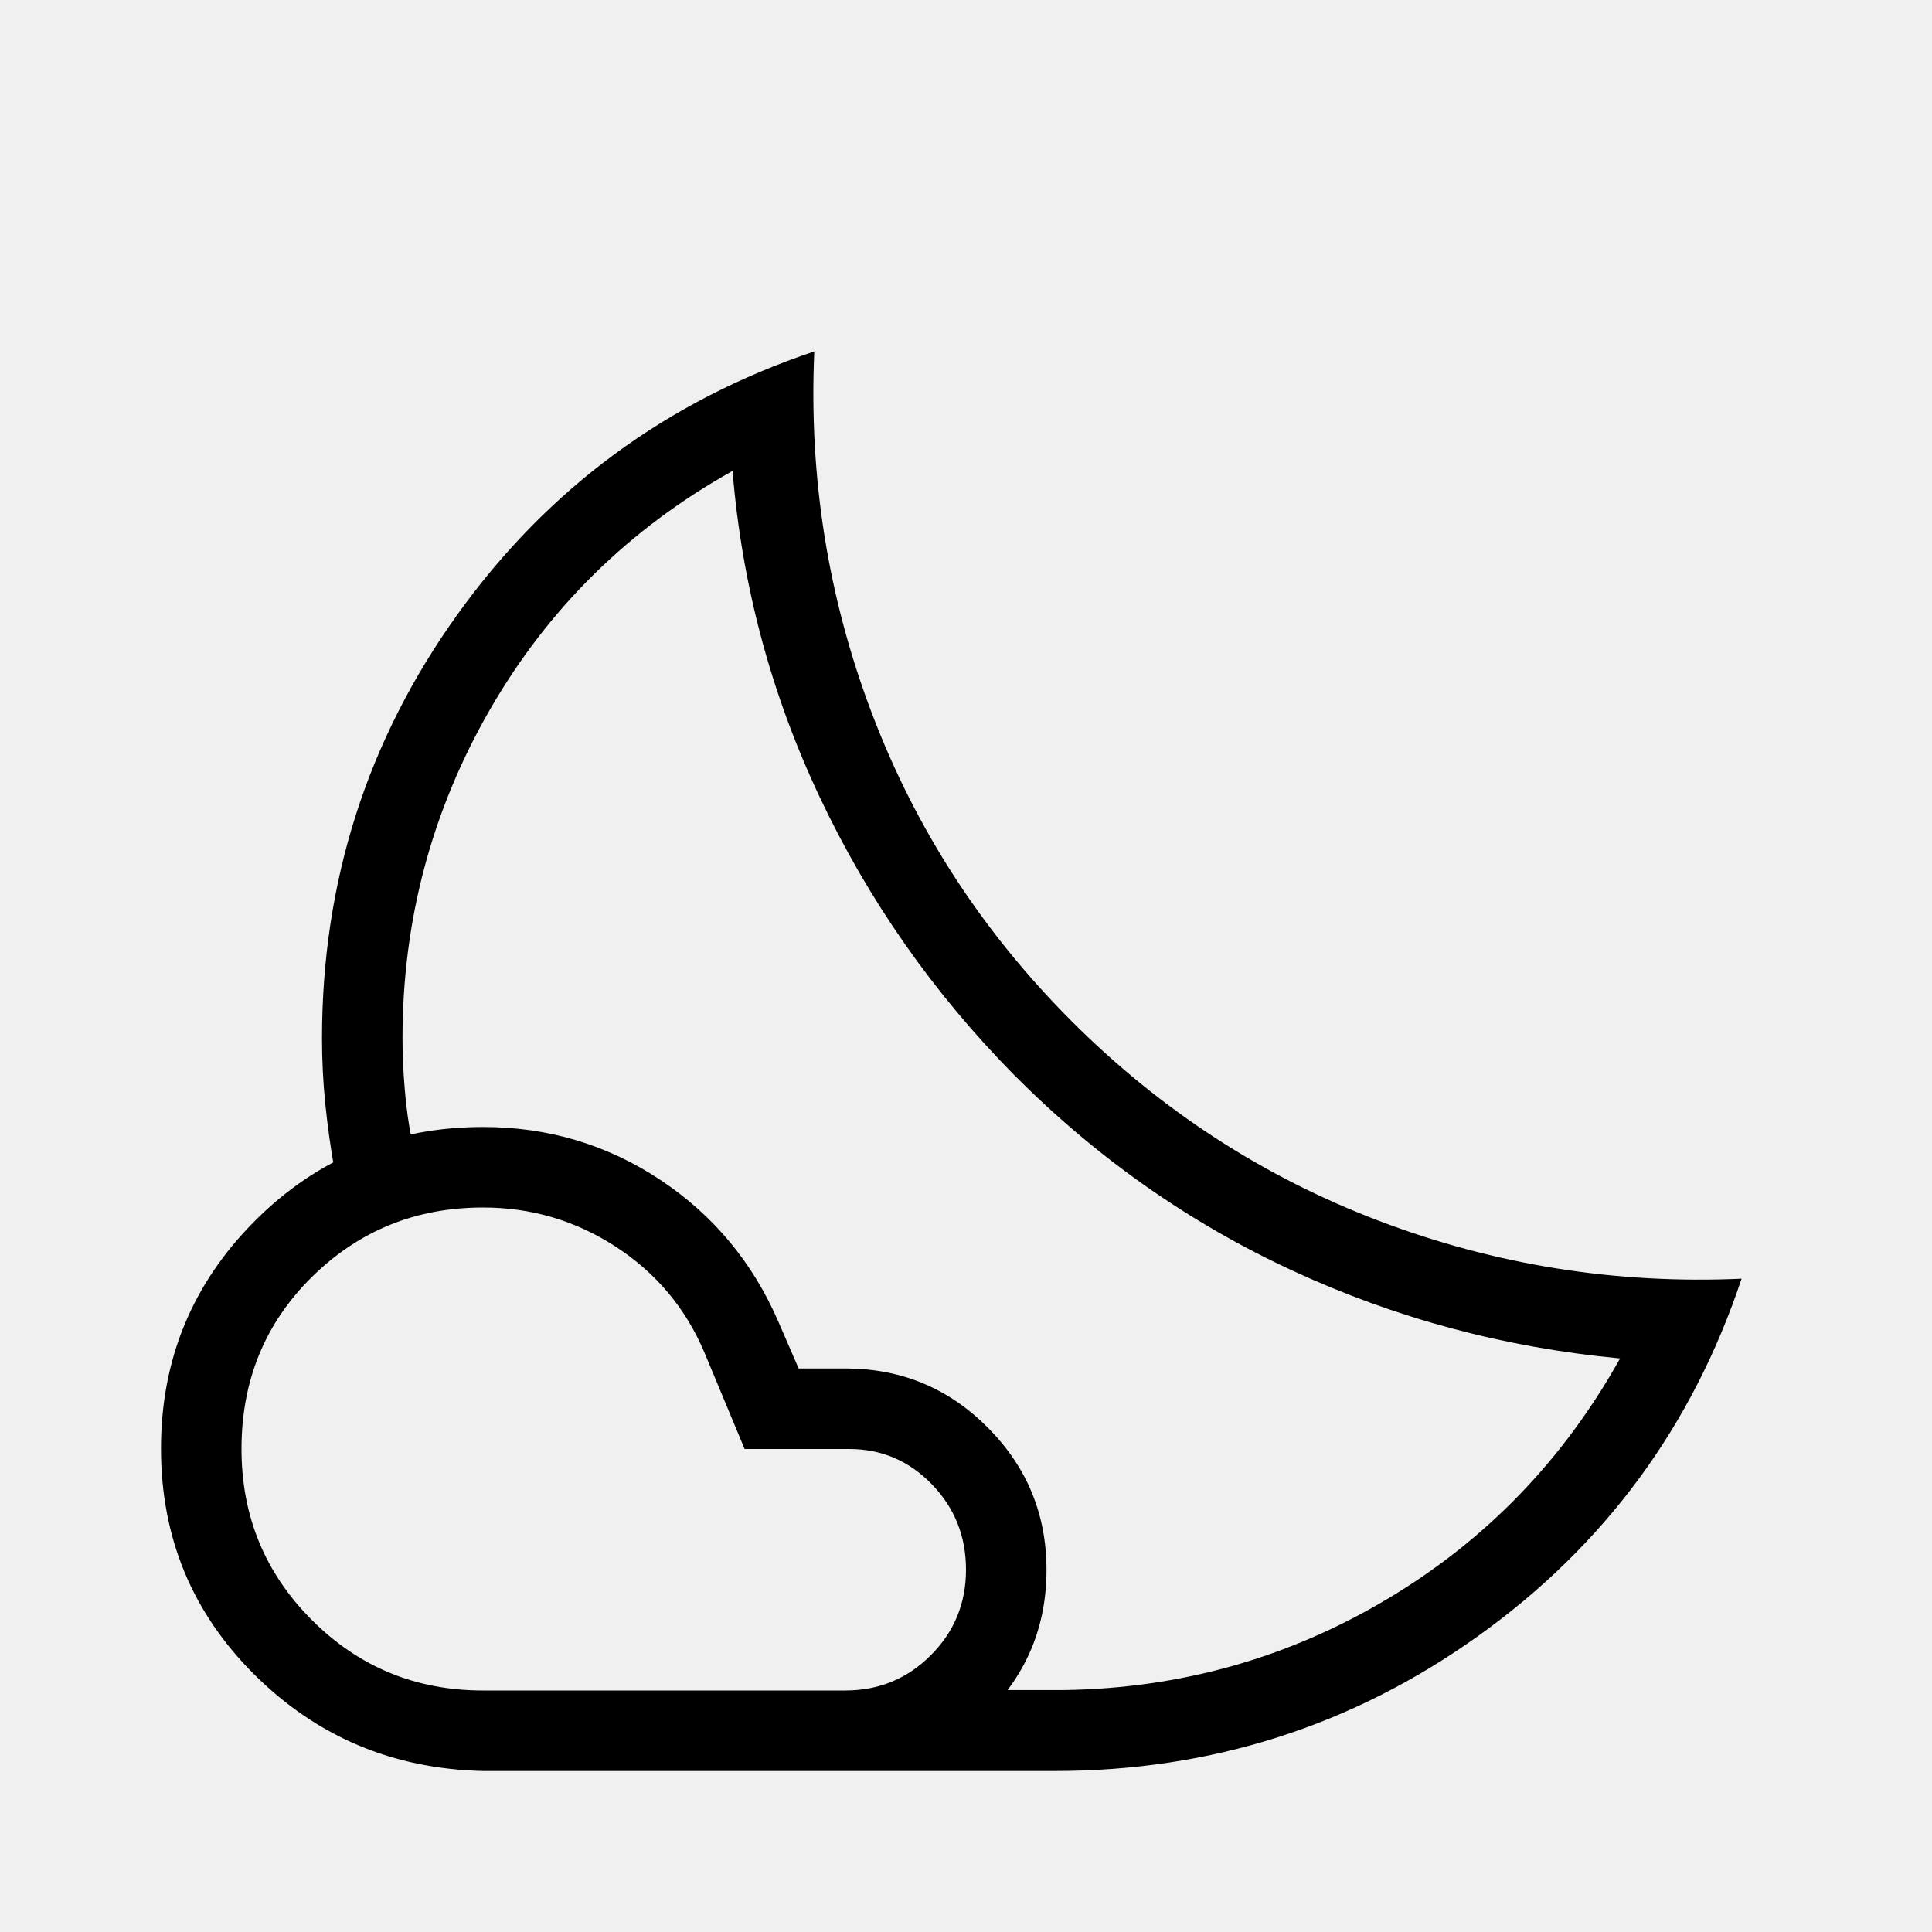
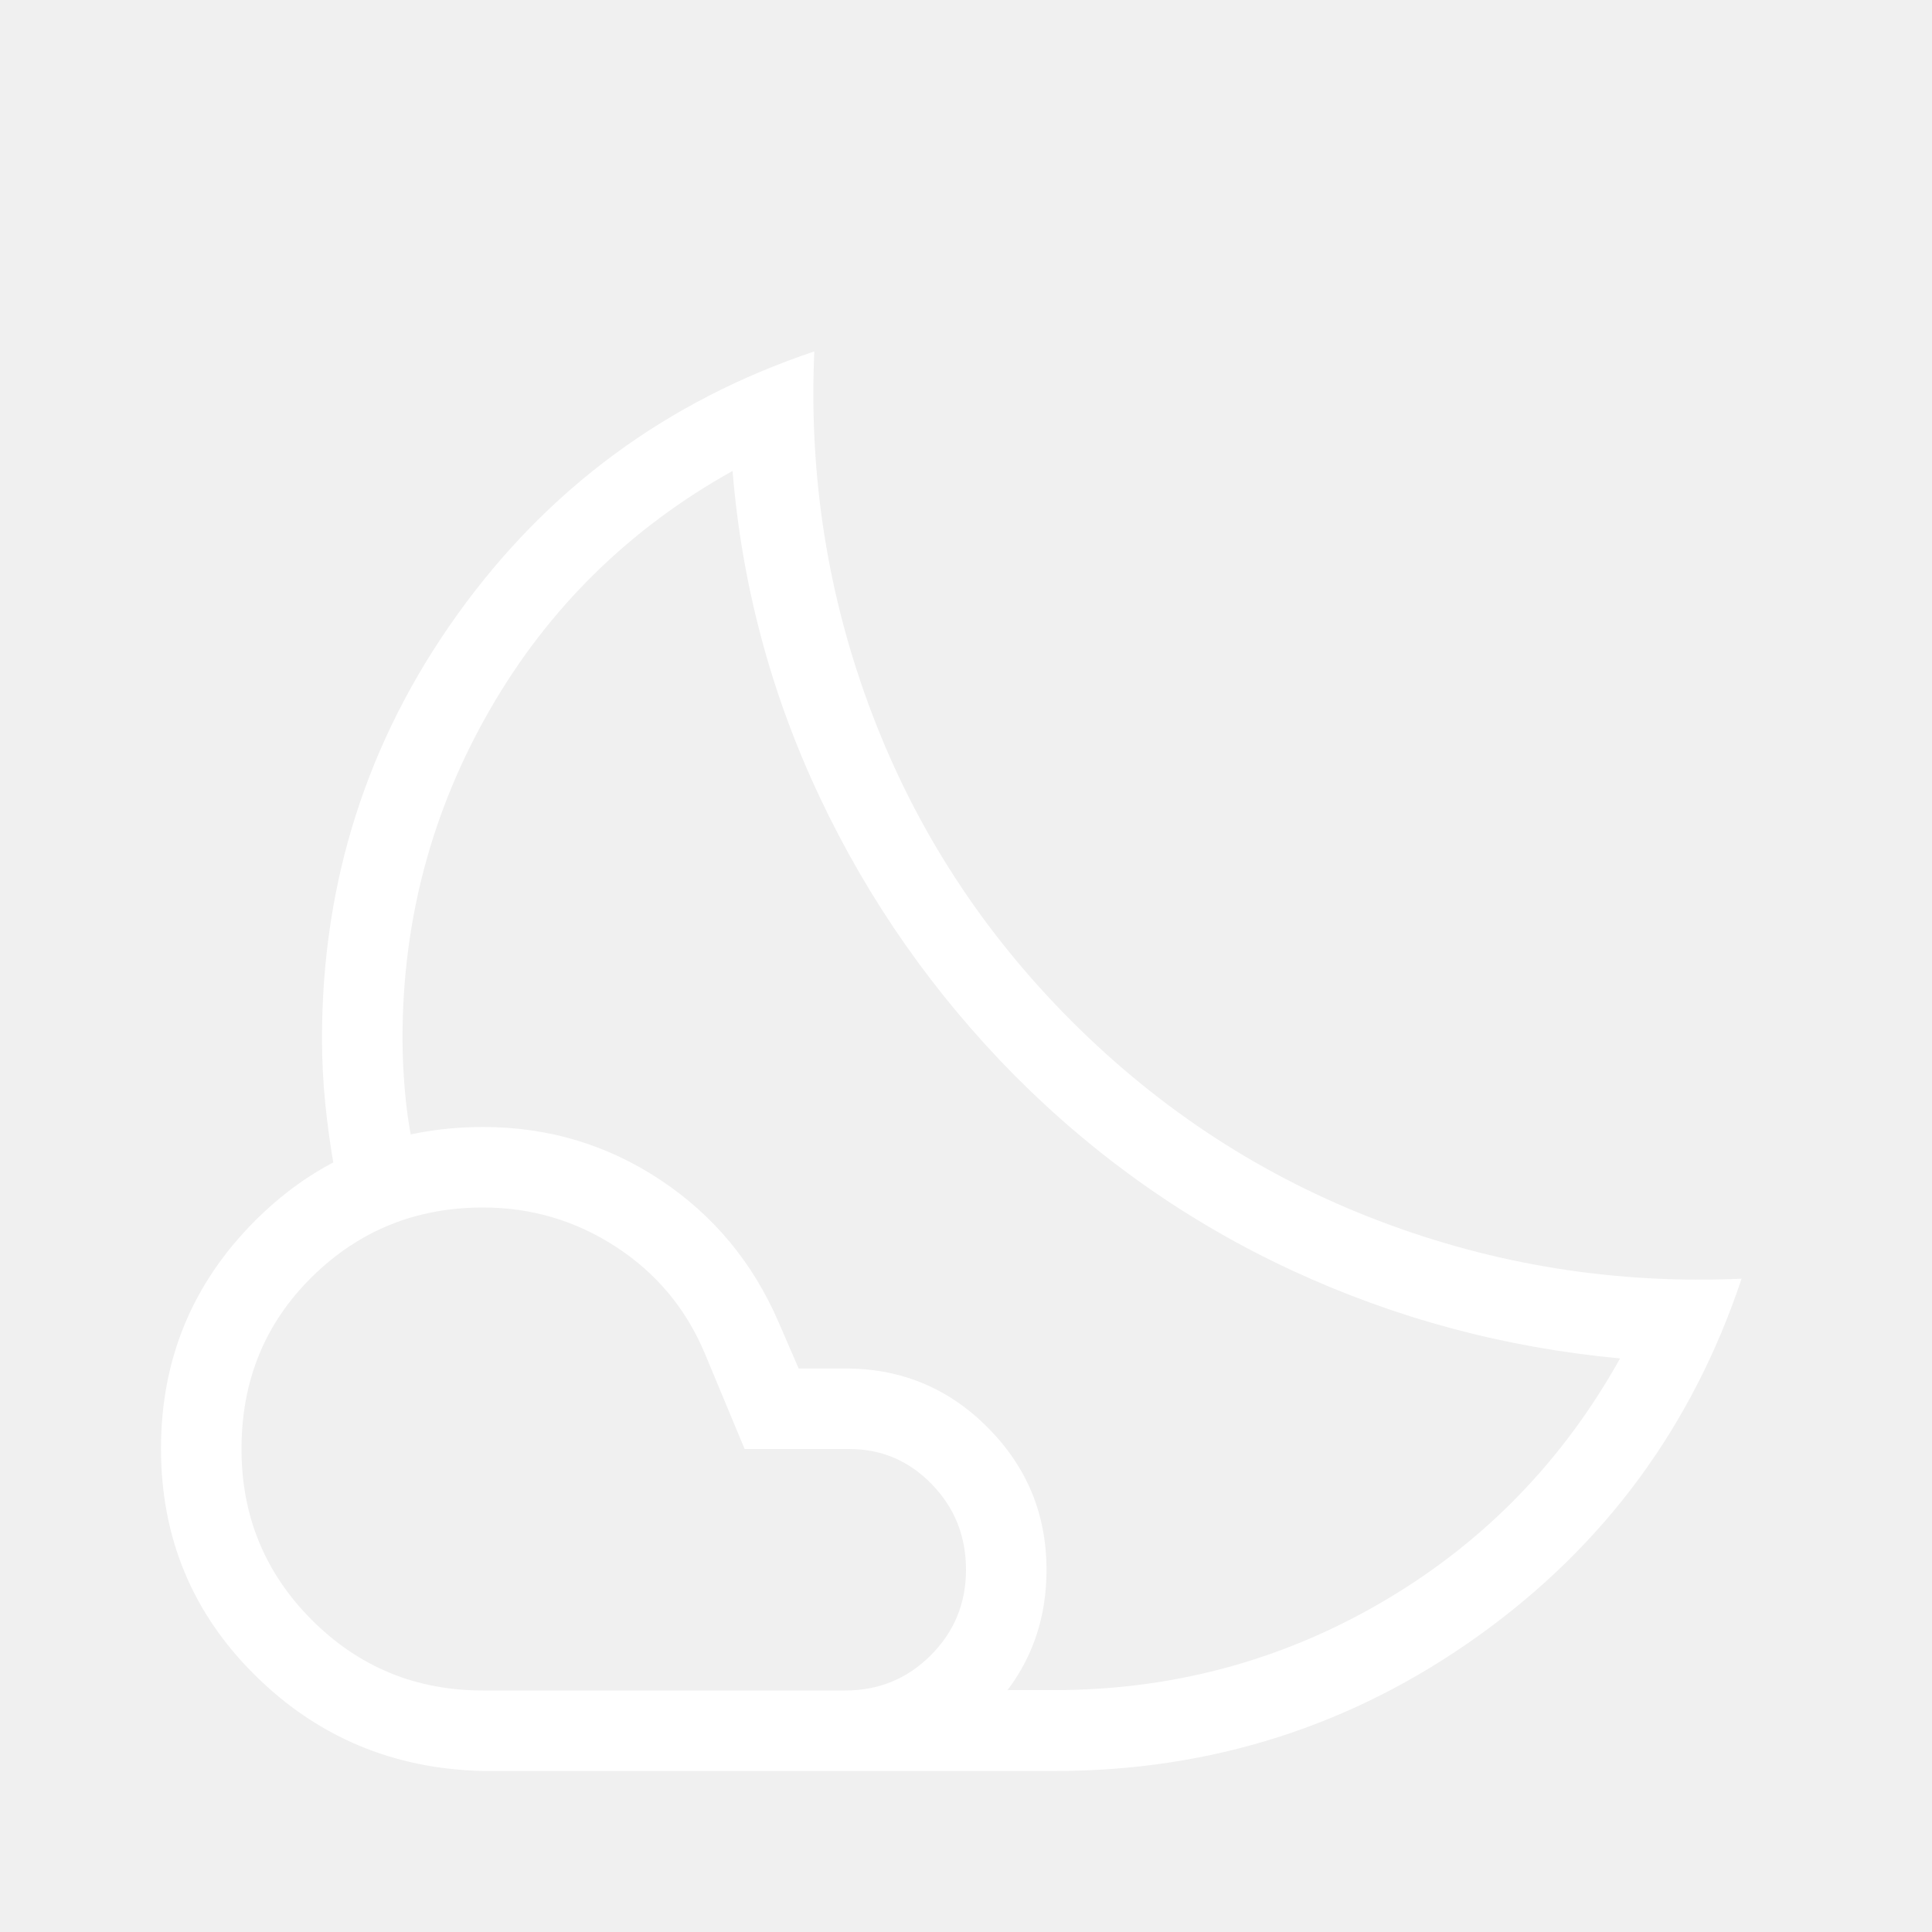
- <svg xmlns="http://www.w3.org/2000/svg" height="25" viewBox="0 -960 960 960" width="25">
+ <svg xmlns="http://www.w3.org/2000/svg" fill="#fff" height="25" viewBox="0 -960 960 960" width="25">
  <path d="M504-425.77ZM524-80H420l8.49-6.21q8.49-6.21 18.47-13.91 9.98-7.69 18.47-13.9l8.49-6.21h55.39q86.38-1.39 159.88-45.15Q762.69-209.15 805-285q-86-8.04-163-43.74-77-35.69-138-97.03-60.23-61-96.62-138Q371-640.77 364-726q-77 43-120.5 118.5T200-444q0 12 1.15 25.62 1.16 13.61 3.47 24.84l-5.85 2.04q-5.85 2.04-13.42 4.58-7.58 2.54-13.43 4.96l-5.84 2.42q-2.77-15.61-4.43-31.84Q160-427.62 160-444q0-116.77 67.23-210.58 67.23-93.81 177.39-130.8-4.16 93.61 28.69 180.03 32.84 86.43 99.23 152.81 66.38 66.39 152.81 99.23 86.42 32.85 180.03 28.69-36.76 110.16-130.69 177.39Q640.77-80 524-80Zm-284-40h180q25 0 42.5-17.5T480-180q0-25-17-42.5T422-240h-52l-20-48q-14-33-44-52.5T240-360q-50 0-85 34.5T120-240q0 50 35 85t85 35Zm0 40q-66.85-1.54-113.42-47.73Q80-173.92 80-240.23q0-66.3 46.58-113.04Q173.15-400 240.08-400q48.38 0 87.98 26.25 39.59 26.25 58.79 70.67l10 23.08h24.61q40.85.46 69.69 29.68Q520-221.11 520-179.99q0 41.84-29.08 70.91Q461.85-80 420-80H240Z" />
</svg>
